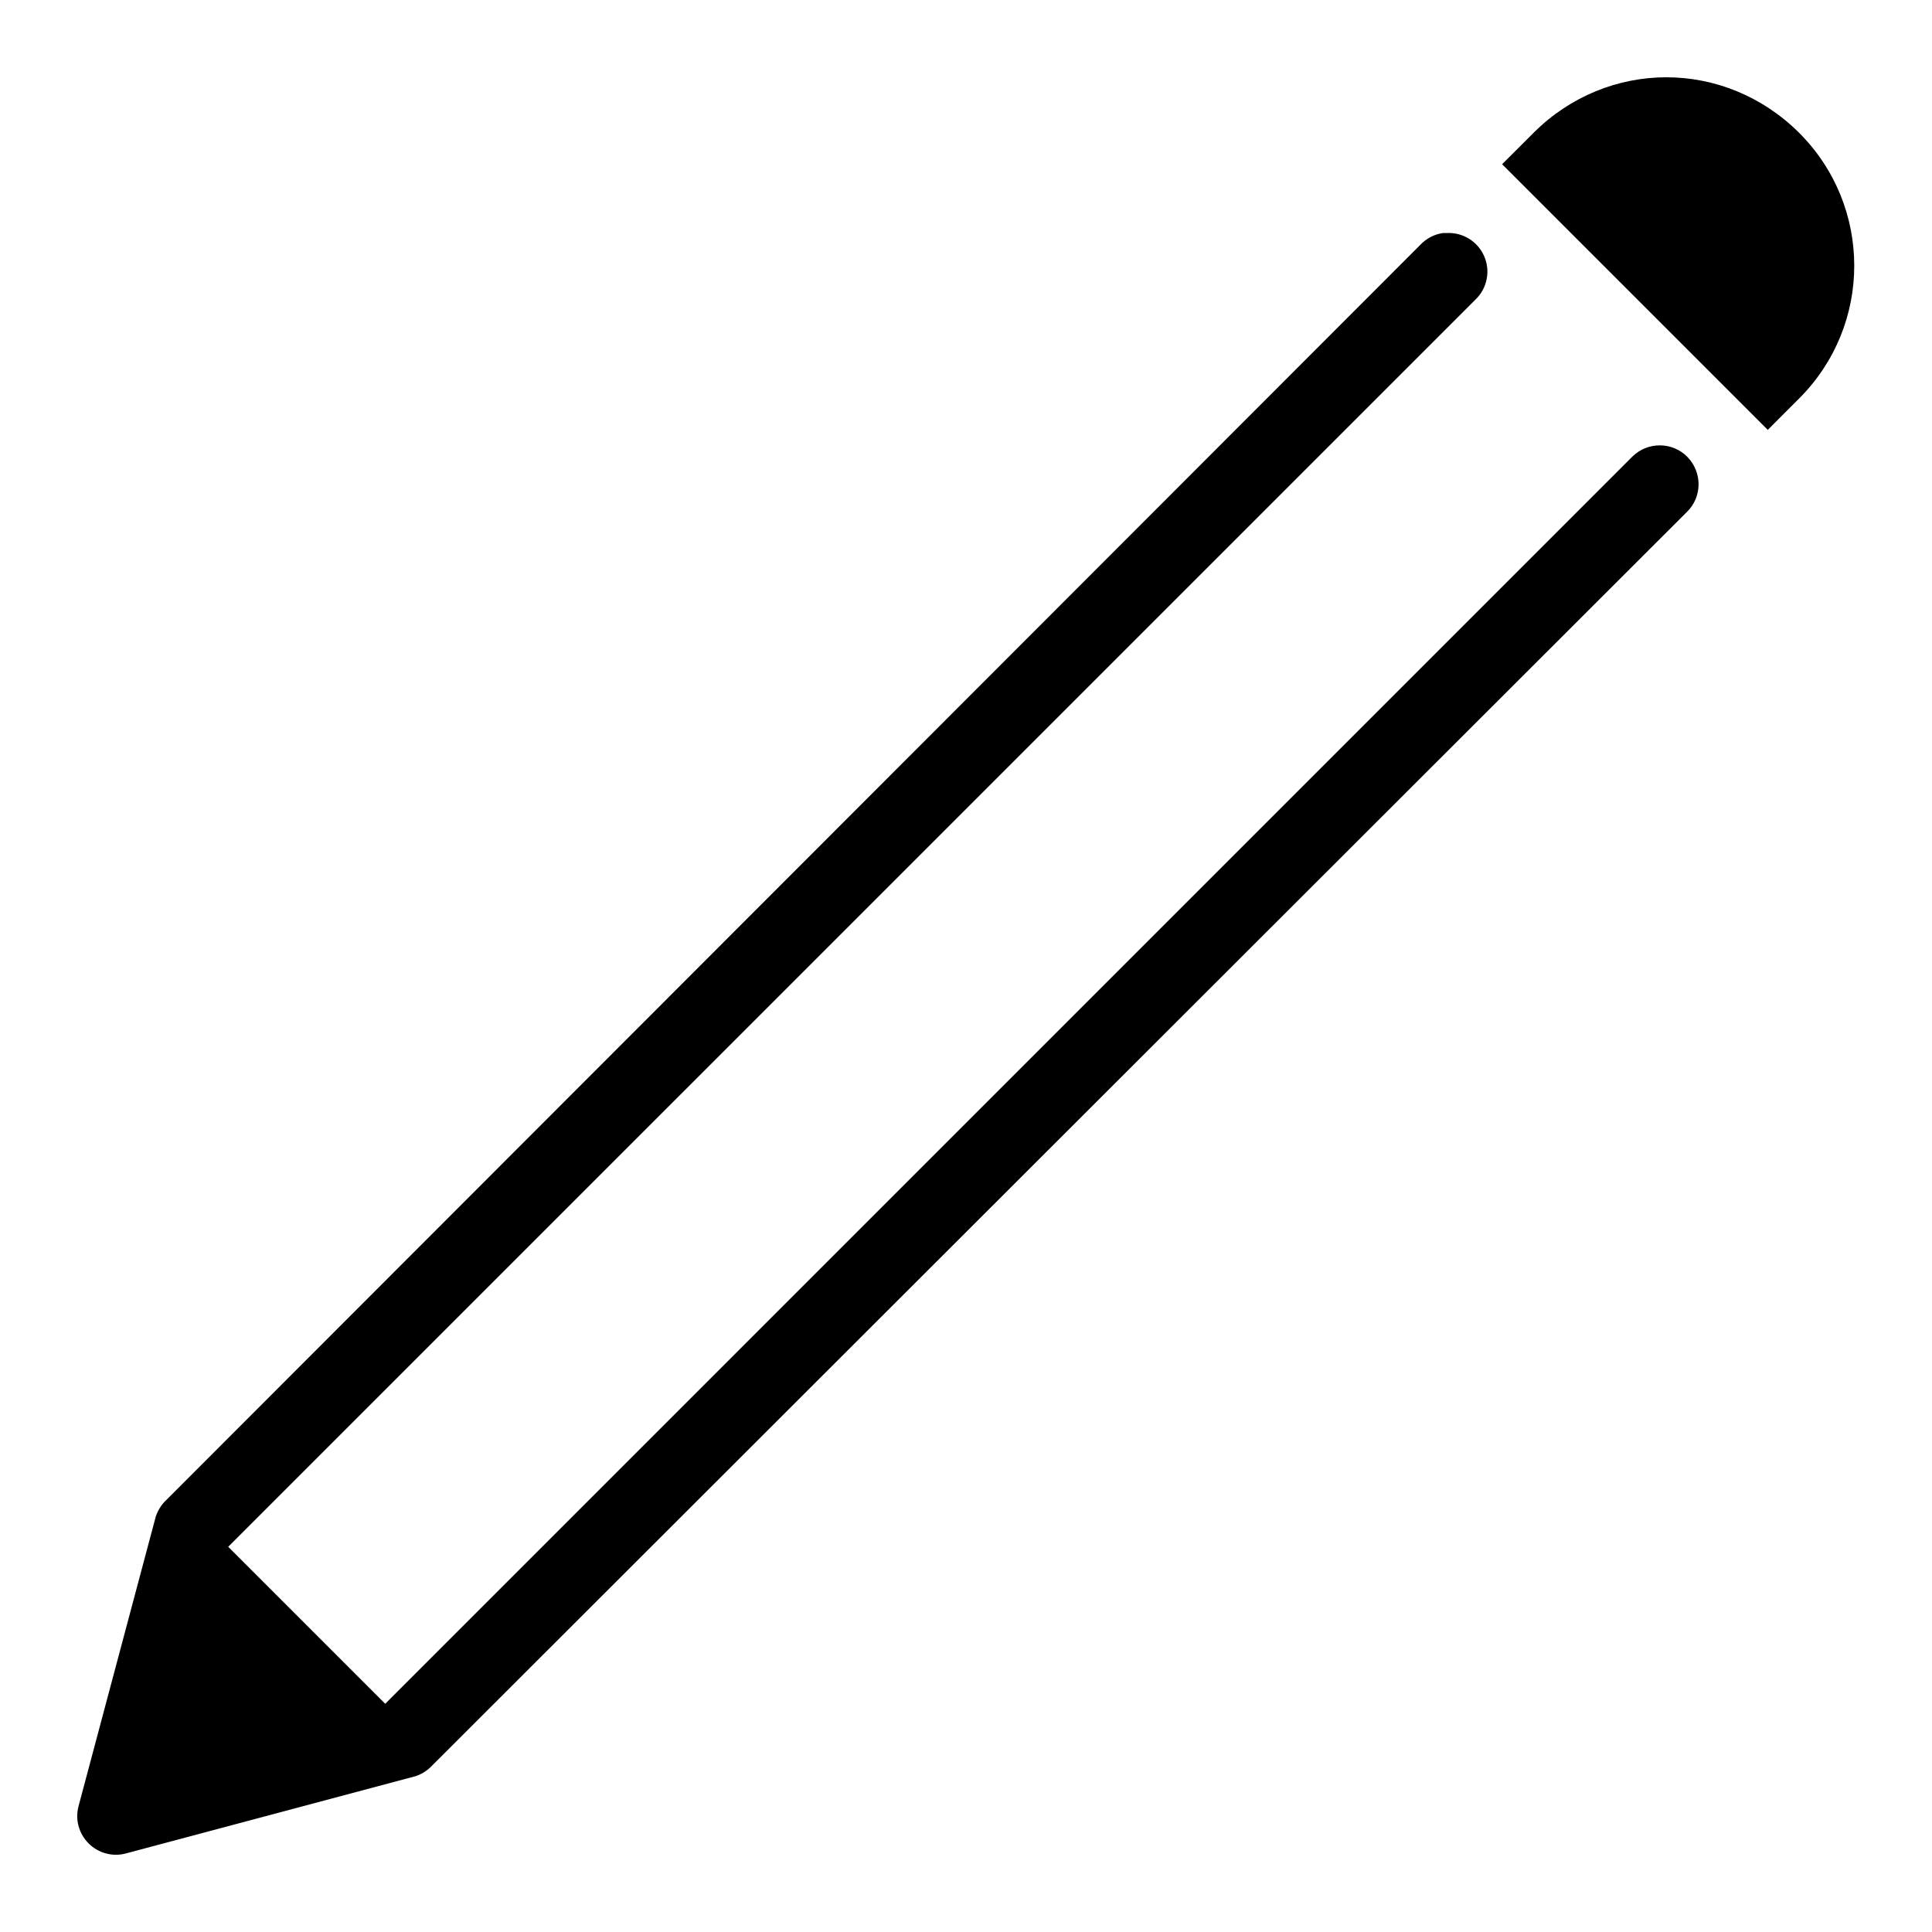
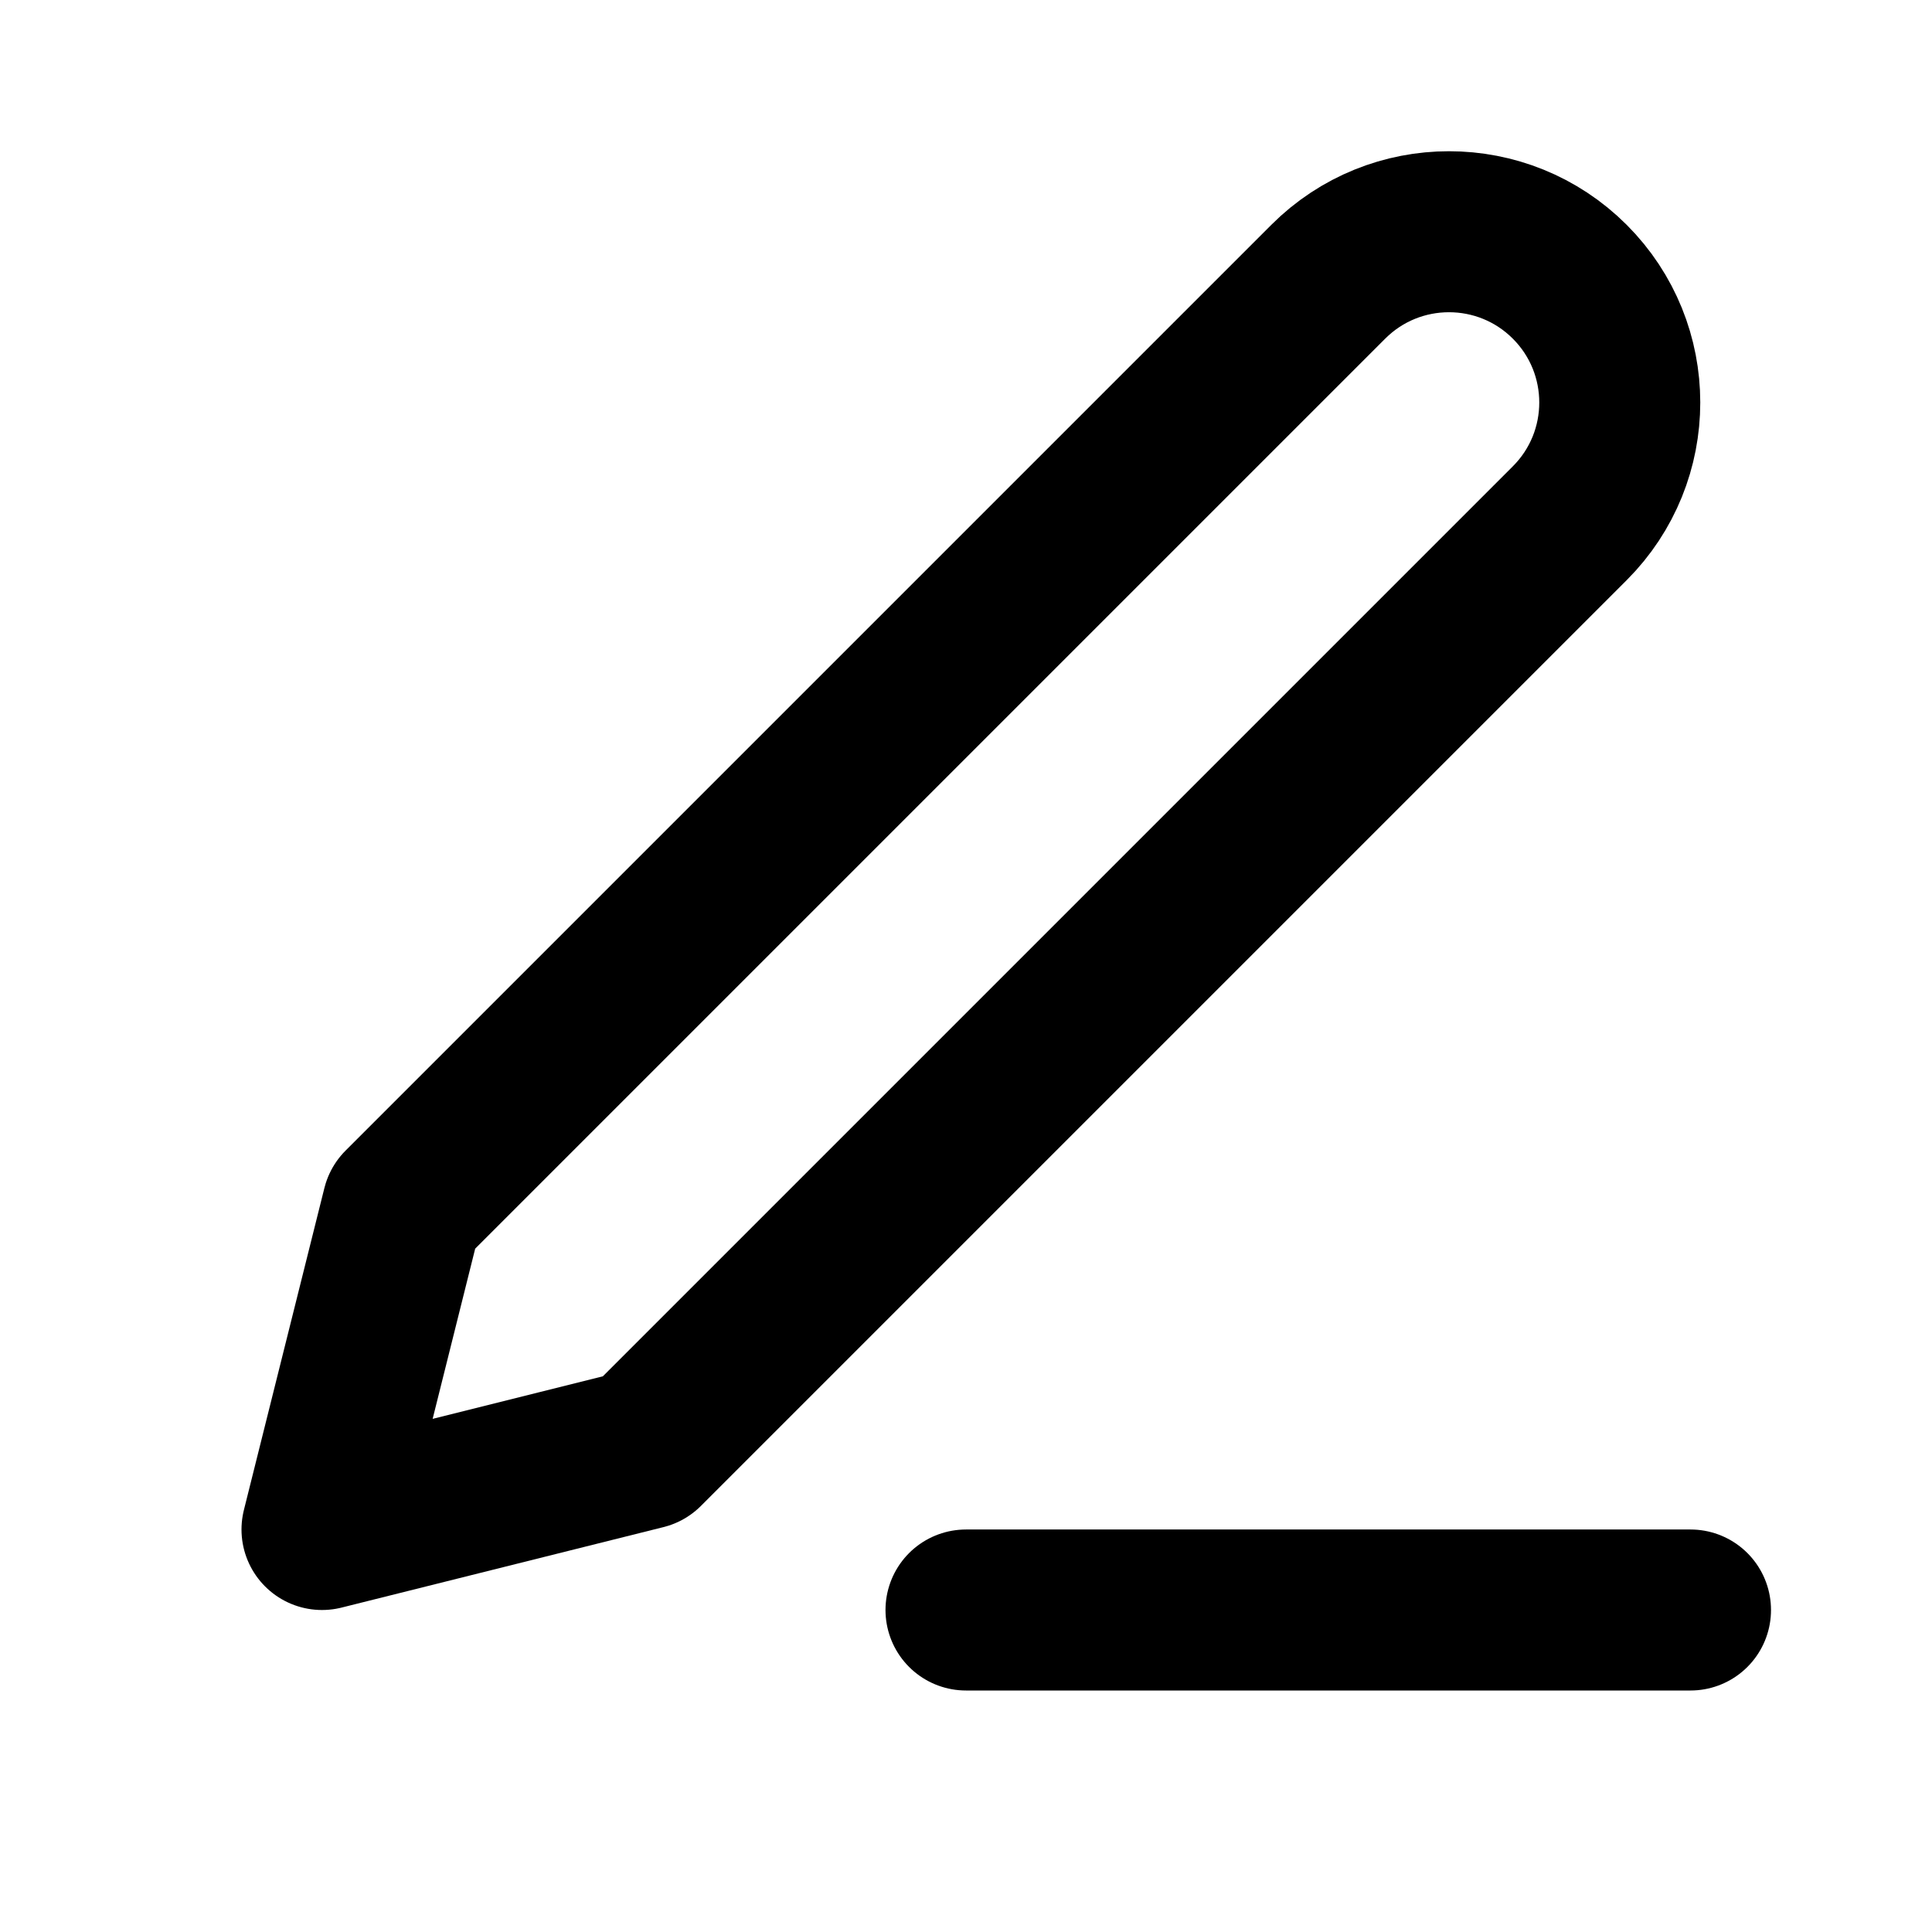
- <svg xmlns="http://www.w3.org/2000/svg" viewBox="0 0 50 50" width="50px" height="50px">
-   <path d="M 43.125 2 C 41.879 2 40.637 2.488 39.688 3.438 L 38.875 4.25 L 45.75 11.125 C 45.746 11.129 46.562 10.312 46.562 10.312 C 48.465 8.41 48.461 5.336 46.562 3.438 C 45.609 2.488 44.371 2 43.125 2 Z M 37.344 6.031 C 37.117 6.062 36.906 6.176 36.75 6.344 L 4.312 38.812 C 4.184 38.93 4.086 39.082 4.031 39.25 L 2.031 46.75 C 1.941 47.094 2.043 47.457 2.293 47.707 C 2.543 47.957 2.906 48.059 3.25 47.969 L 10.75 45.969 C 10.918 45.914 11.07 45.816 11.188 45.688 L 43.656 13.25 C 44.055 12.863 44.059 12.227 43.672 11.828 C 43.285 11.43 42.648 11.426 42.25 11.812 L 9.969 44.094 L 5.906 40.031 L 38.188 7.75 C 38.488 7.461 38.578 7.012 38.41 6.629 C 38.242 6.246 37.855 6.008 37.438 6.031 C 37.406 6.031 37.375 6.031 37.344 6.031 Z" />
+ <svg xmlns="http://www.w3.org/2000/svg" viewBox="0 0 24 24" fill="none" stroke="currentColor" stroke-width="2" stroke-linecap="round" stroke-linejoin="round" aria-hidden="true">
+   <path d="M12 20h9" />
+   <path d="M16.5 3.5a2.1 2.1 0 0 1 3 3L8 18l-4 1 1-4L16.5 3.5z" />
</svg>
